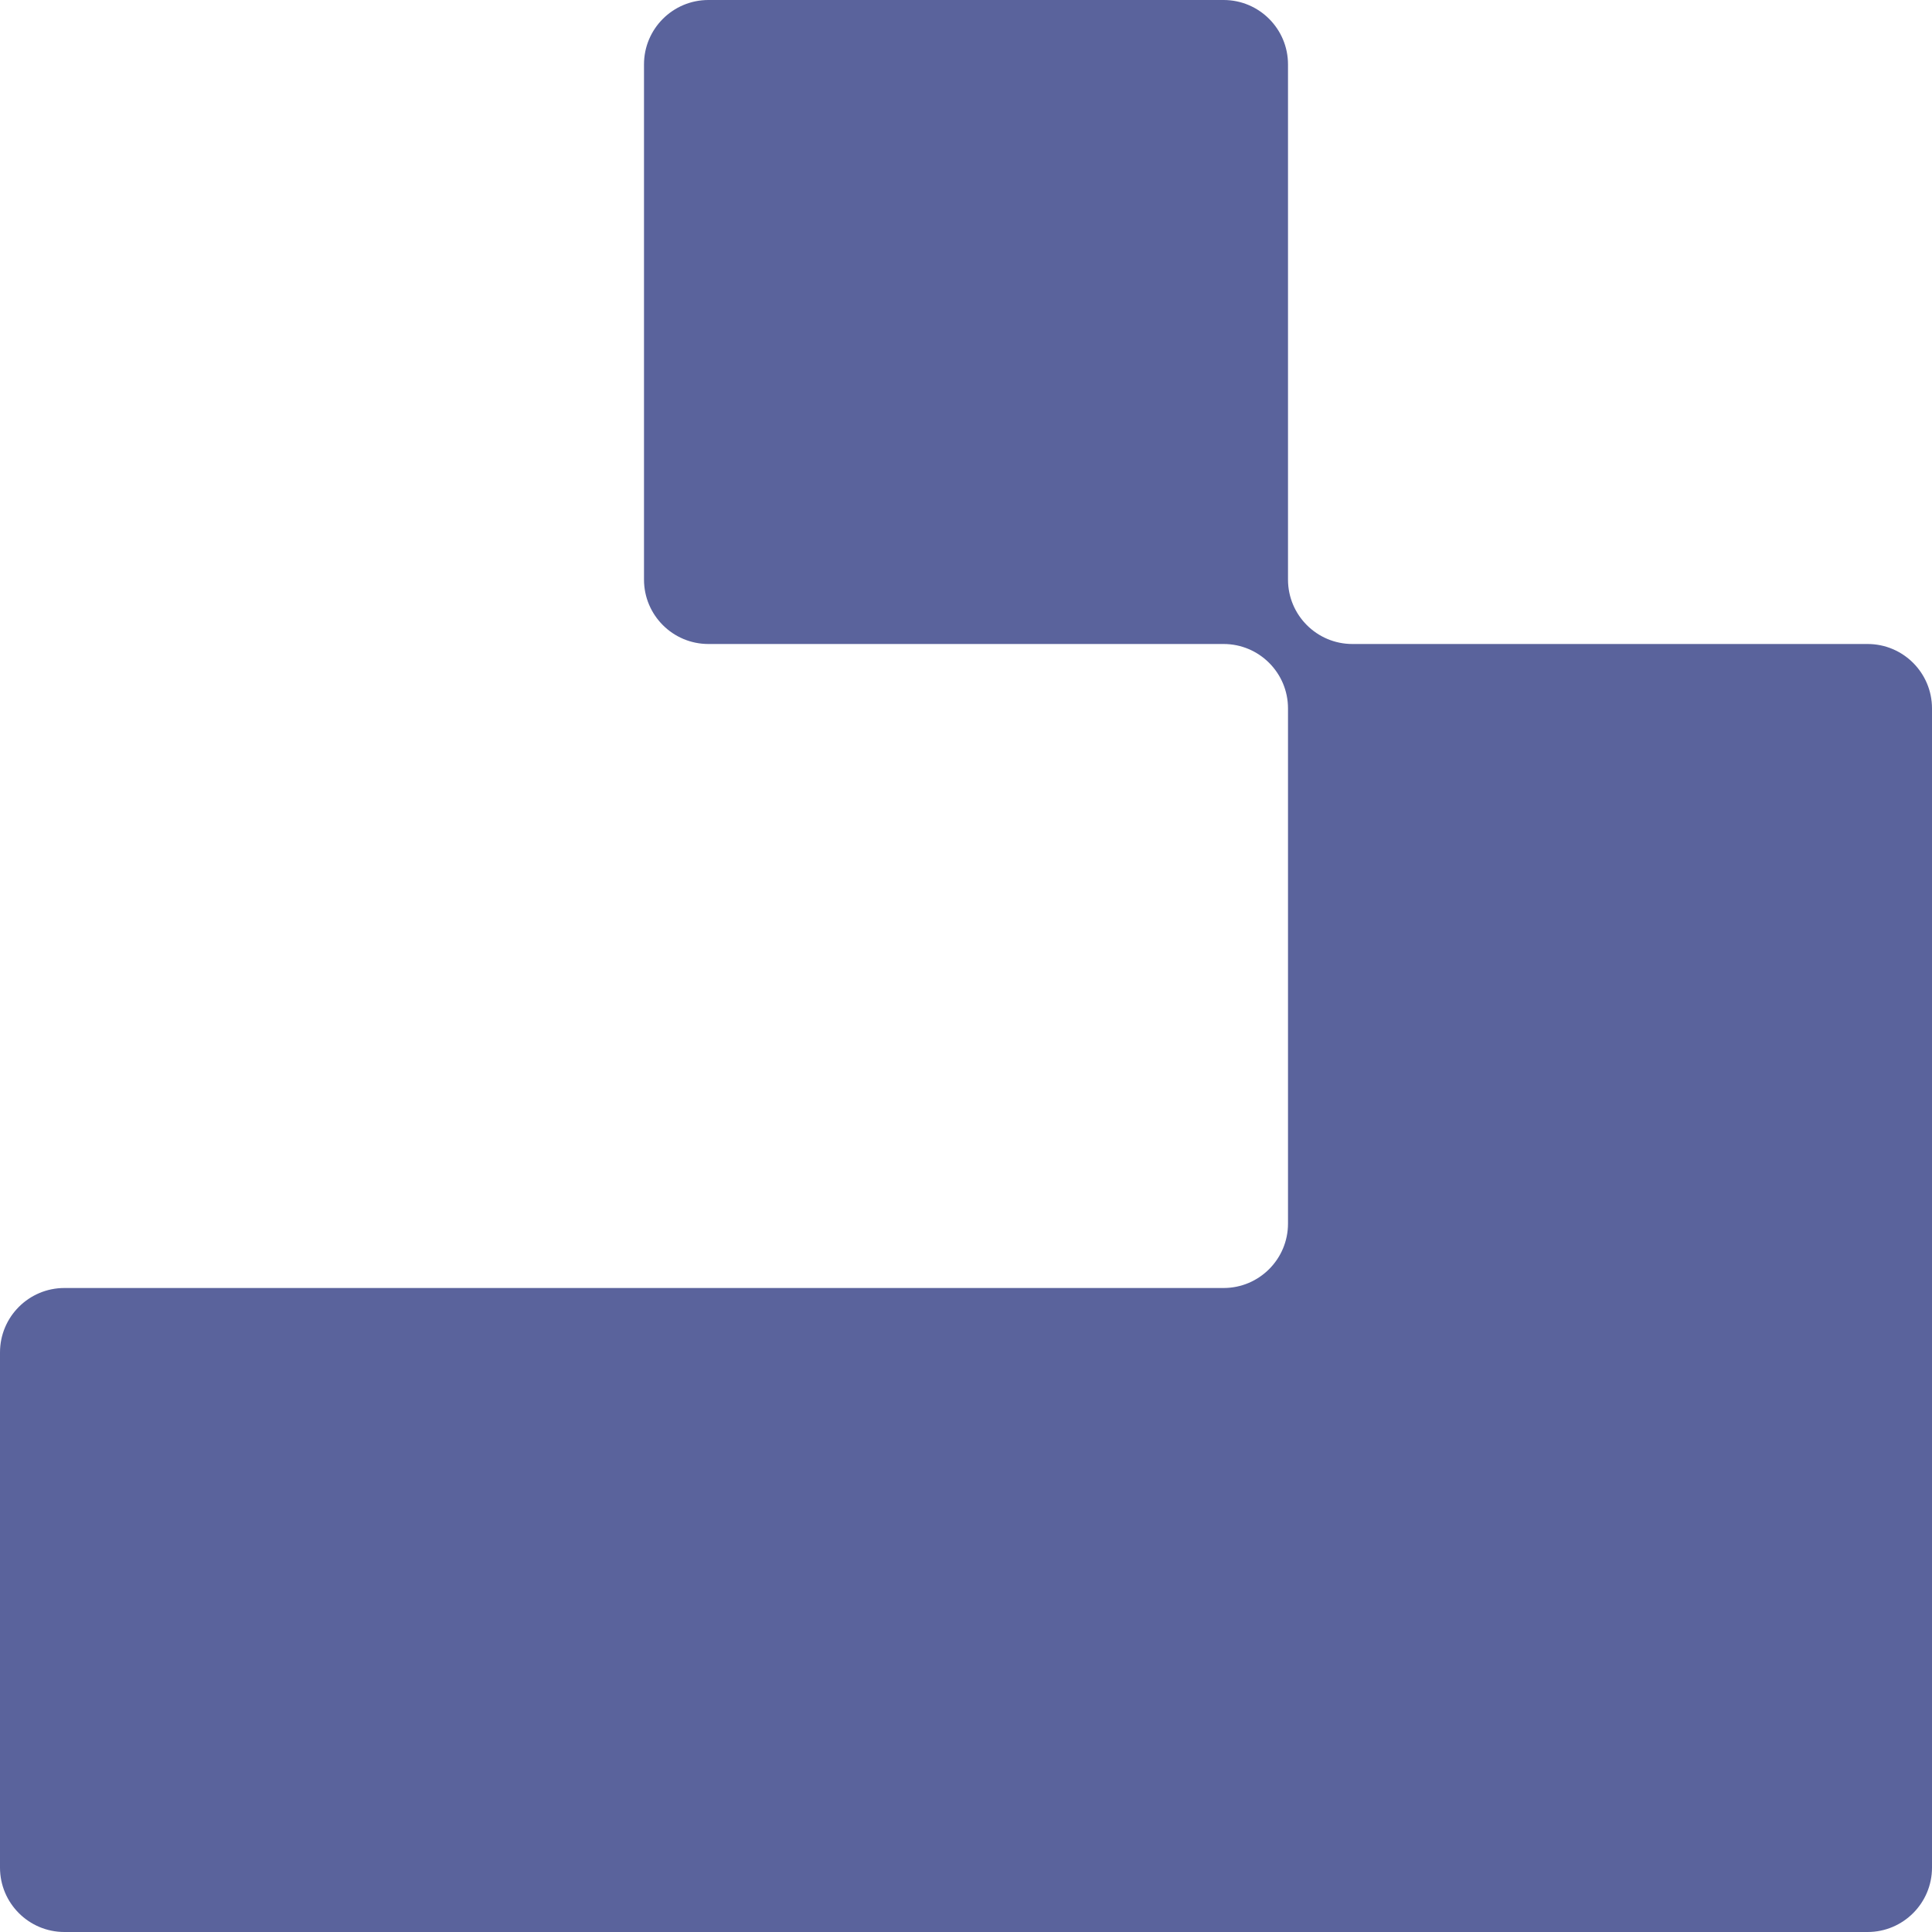
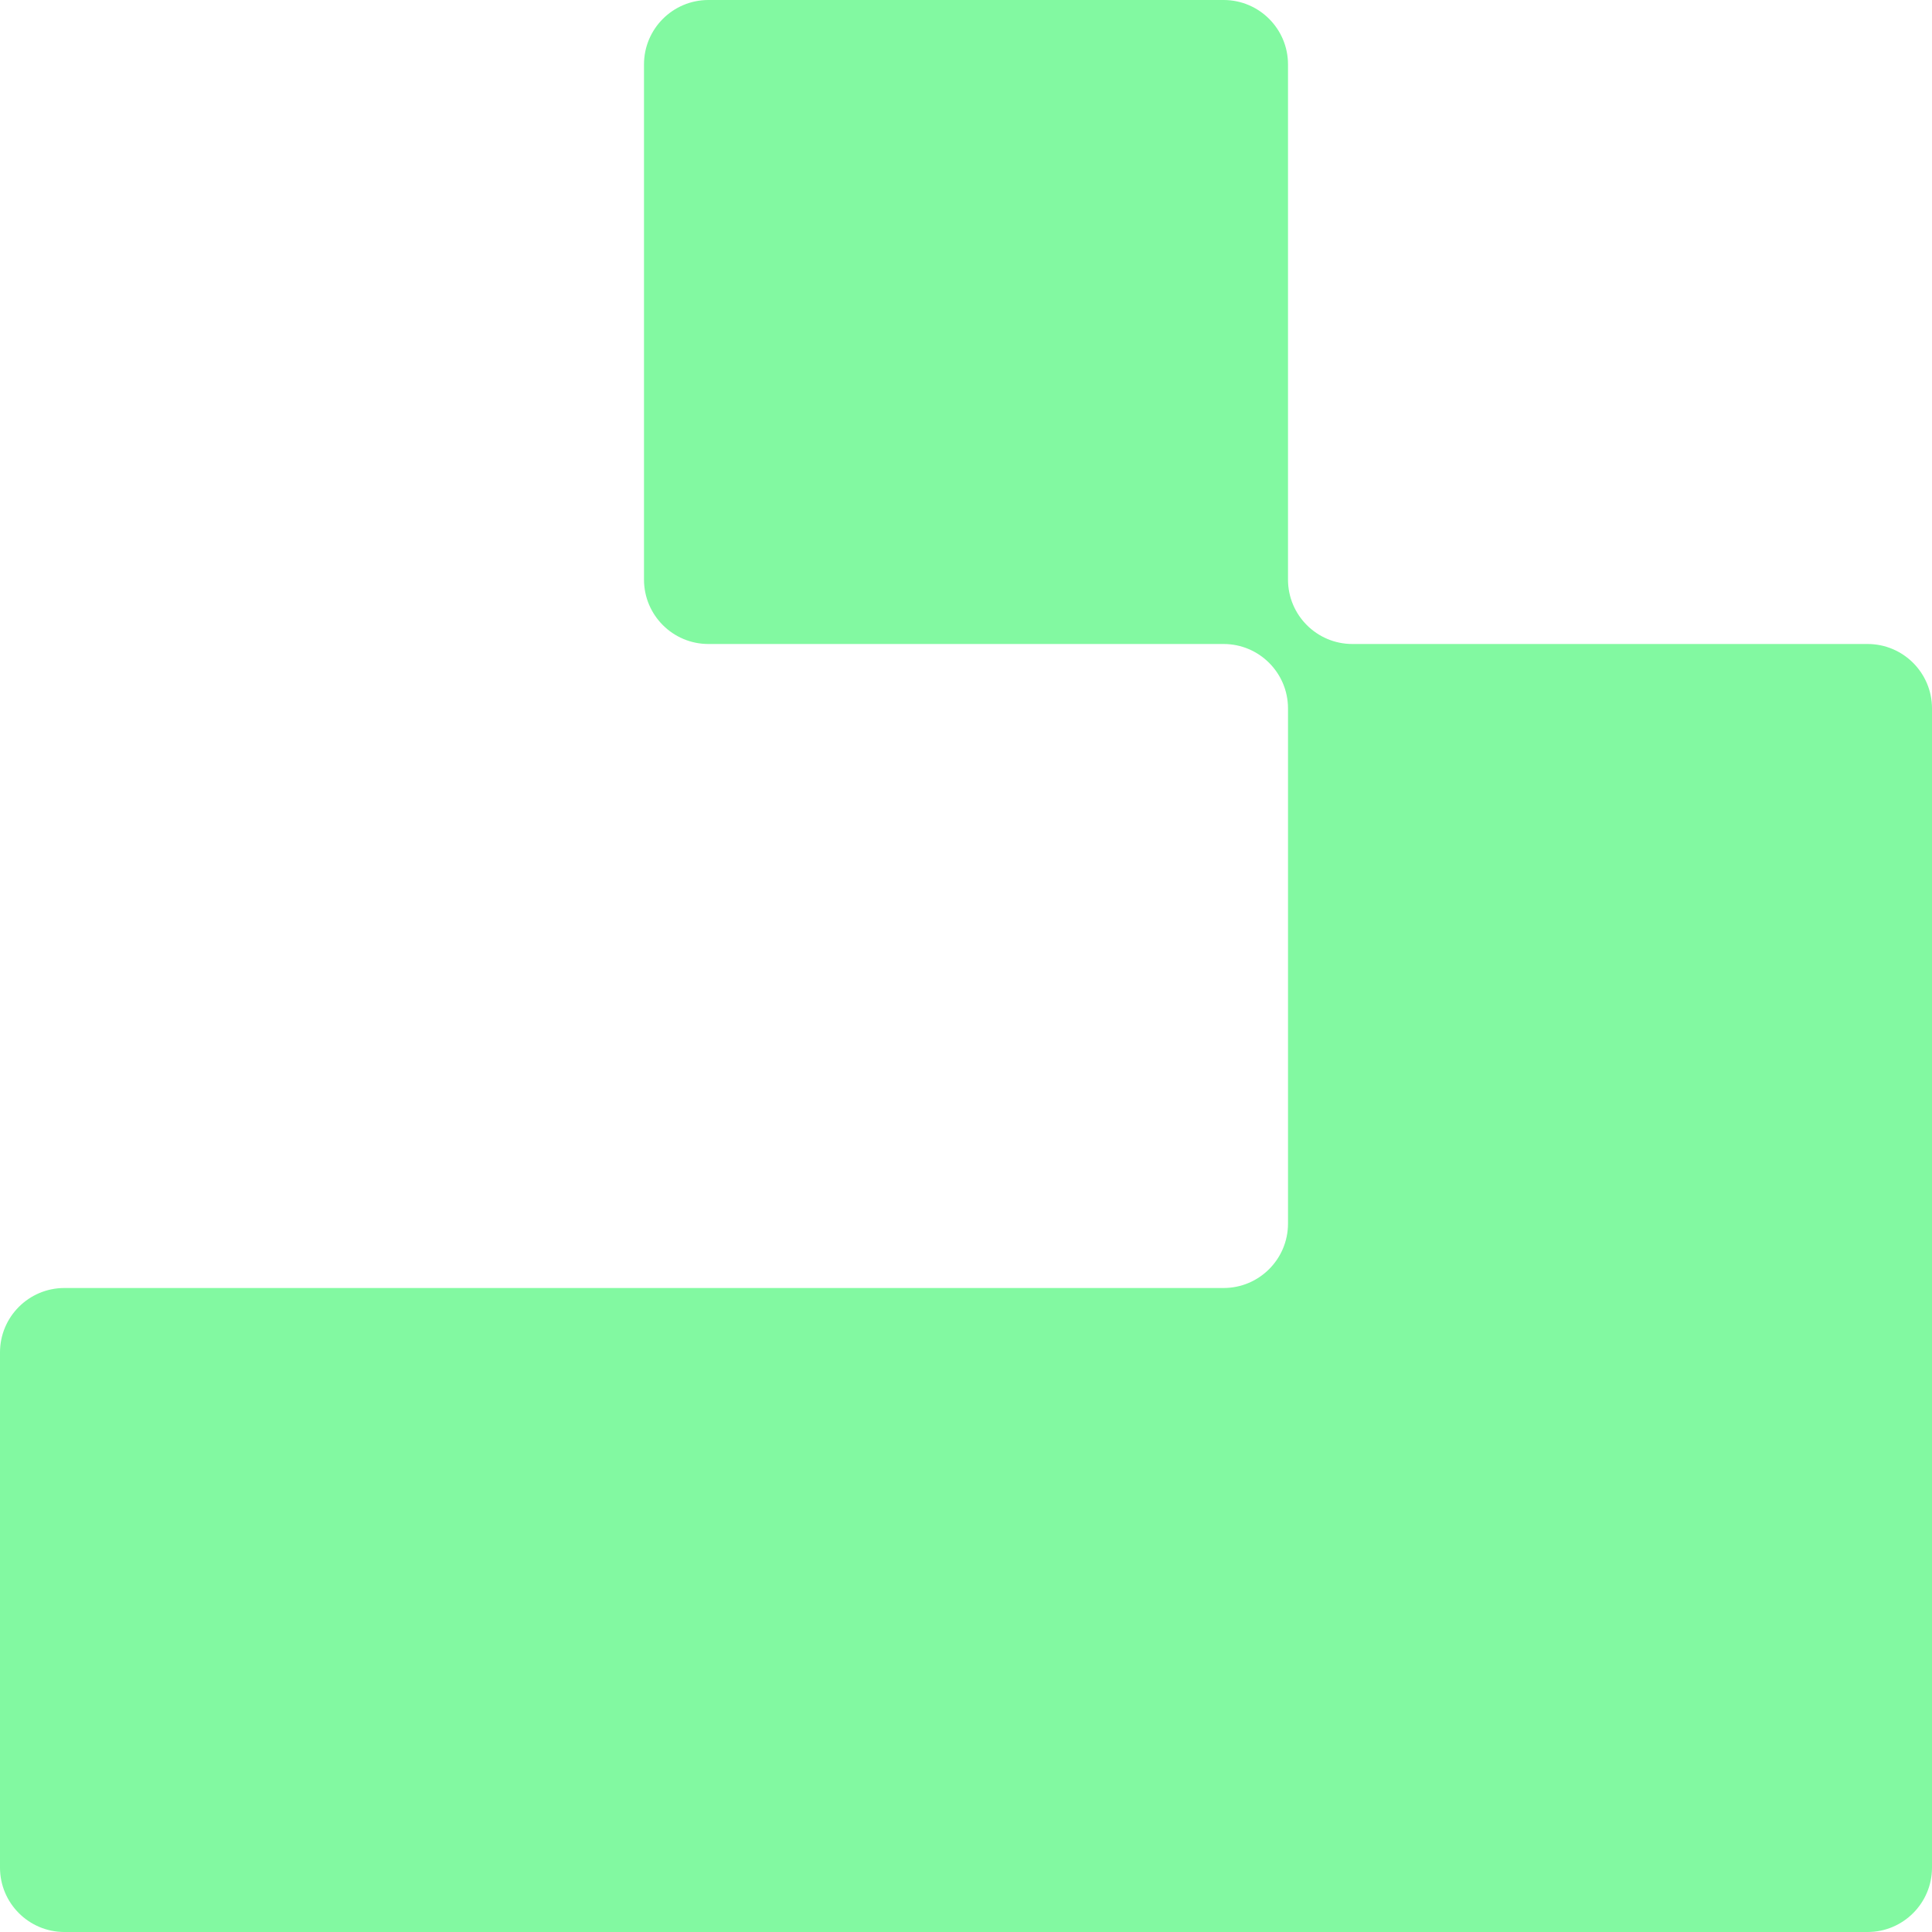
<svg xmlns="http://www.w3.org/2000/svg" style="isolation:isolate" viewBox="860 430 60 60" width="60pt" height="60pt">
  <defs>
    <clipPath id="_clipPath_SvaQ7XQWmDnf1zecNhNeFCMQCsHVw4hY">
      <rect x="860" y="430" width="60" height="60" />
    </clipPath>
  </defs>
  <g clip-path="url(#_clipPath_SvaQ7XQWmDnf1zecNhNeFCMQCsHVw4hY)">
-     <path d=" M 900 440 L 900 432 C 900 430.896 899.104 430 898 430 L 882 430 L 882 430 C 880.896 430 880 430.896 880 432 L 880 448 C 880 449.104 880.896 450 882 450 L 890 450 L 898 450 C 899.104 450 900 450.896 900 452 L 900 468 C 900 469.104 899.104 470 898 470 L 862 470 C 860.896 470 860 470.896 860 472 L 860 488 C 860 489.104 860.896 490 862 490 L 918 490 C 919.104 490 920 489.104 920 488 L 920 470 L 920 470 L 920 470 L 920 452 C 920 450.896 919.104 450 918 450 L 910 450 L 902 450 L 902 450 C 900.896 450 900 449.104 900 448 L 900 448 L 900 440 L 900 440 Z " fill="rgb(90,99,156)" />
+     <path d=" M 900 440 L 900 432 C 900 430.896 899.104 430 898 430 L 882 430 L 882 430 C 880.896 430 880 430.896 880 432 L 880 448 C 880 449.104 880.896 450 882 450 L 890 450 L 898 450 C 899.104 450 900 450.896 900 452 L 900 468 C 900 469.104 899.104 470 898 470 L 862 470 C 860.896 470 860 470.896 860 472 L 860 488 C 860 489.104 860.896 490 862 490 L 918 490 C 919.104 490 920 489.104 920 488 L 920 470 L 920 470 L 920 470 L 920 452 C 920 450.896 919.104 450 918 450 L 910 450 L 902 450 L 902 450 C 900.896 450 900 449.104 900 448 L 900 448 L 900 440 L 900 440 Z " fill="#82f9a1" />
  </g>
</svg>
